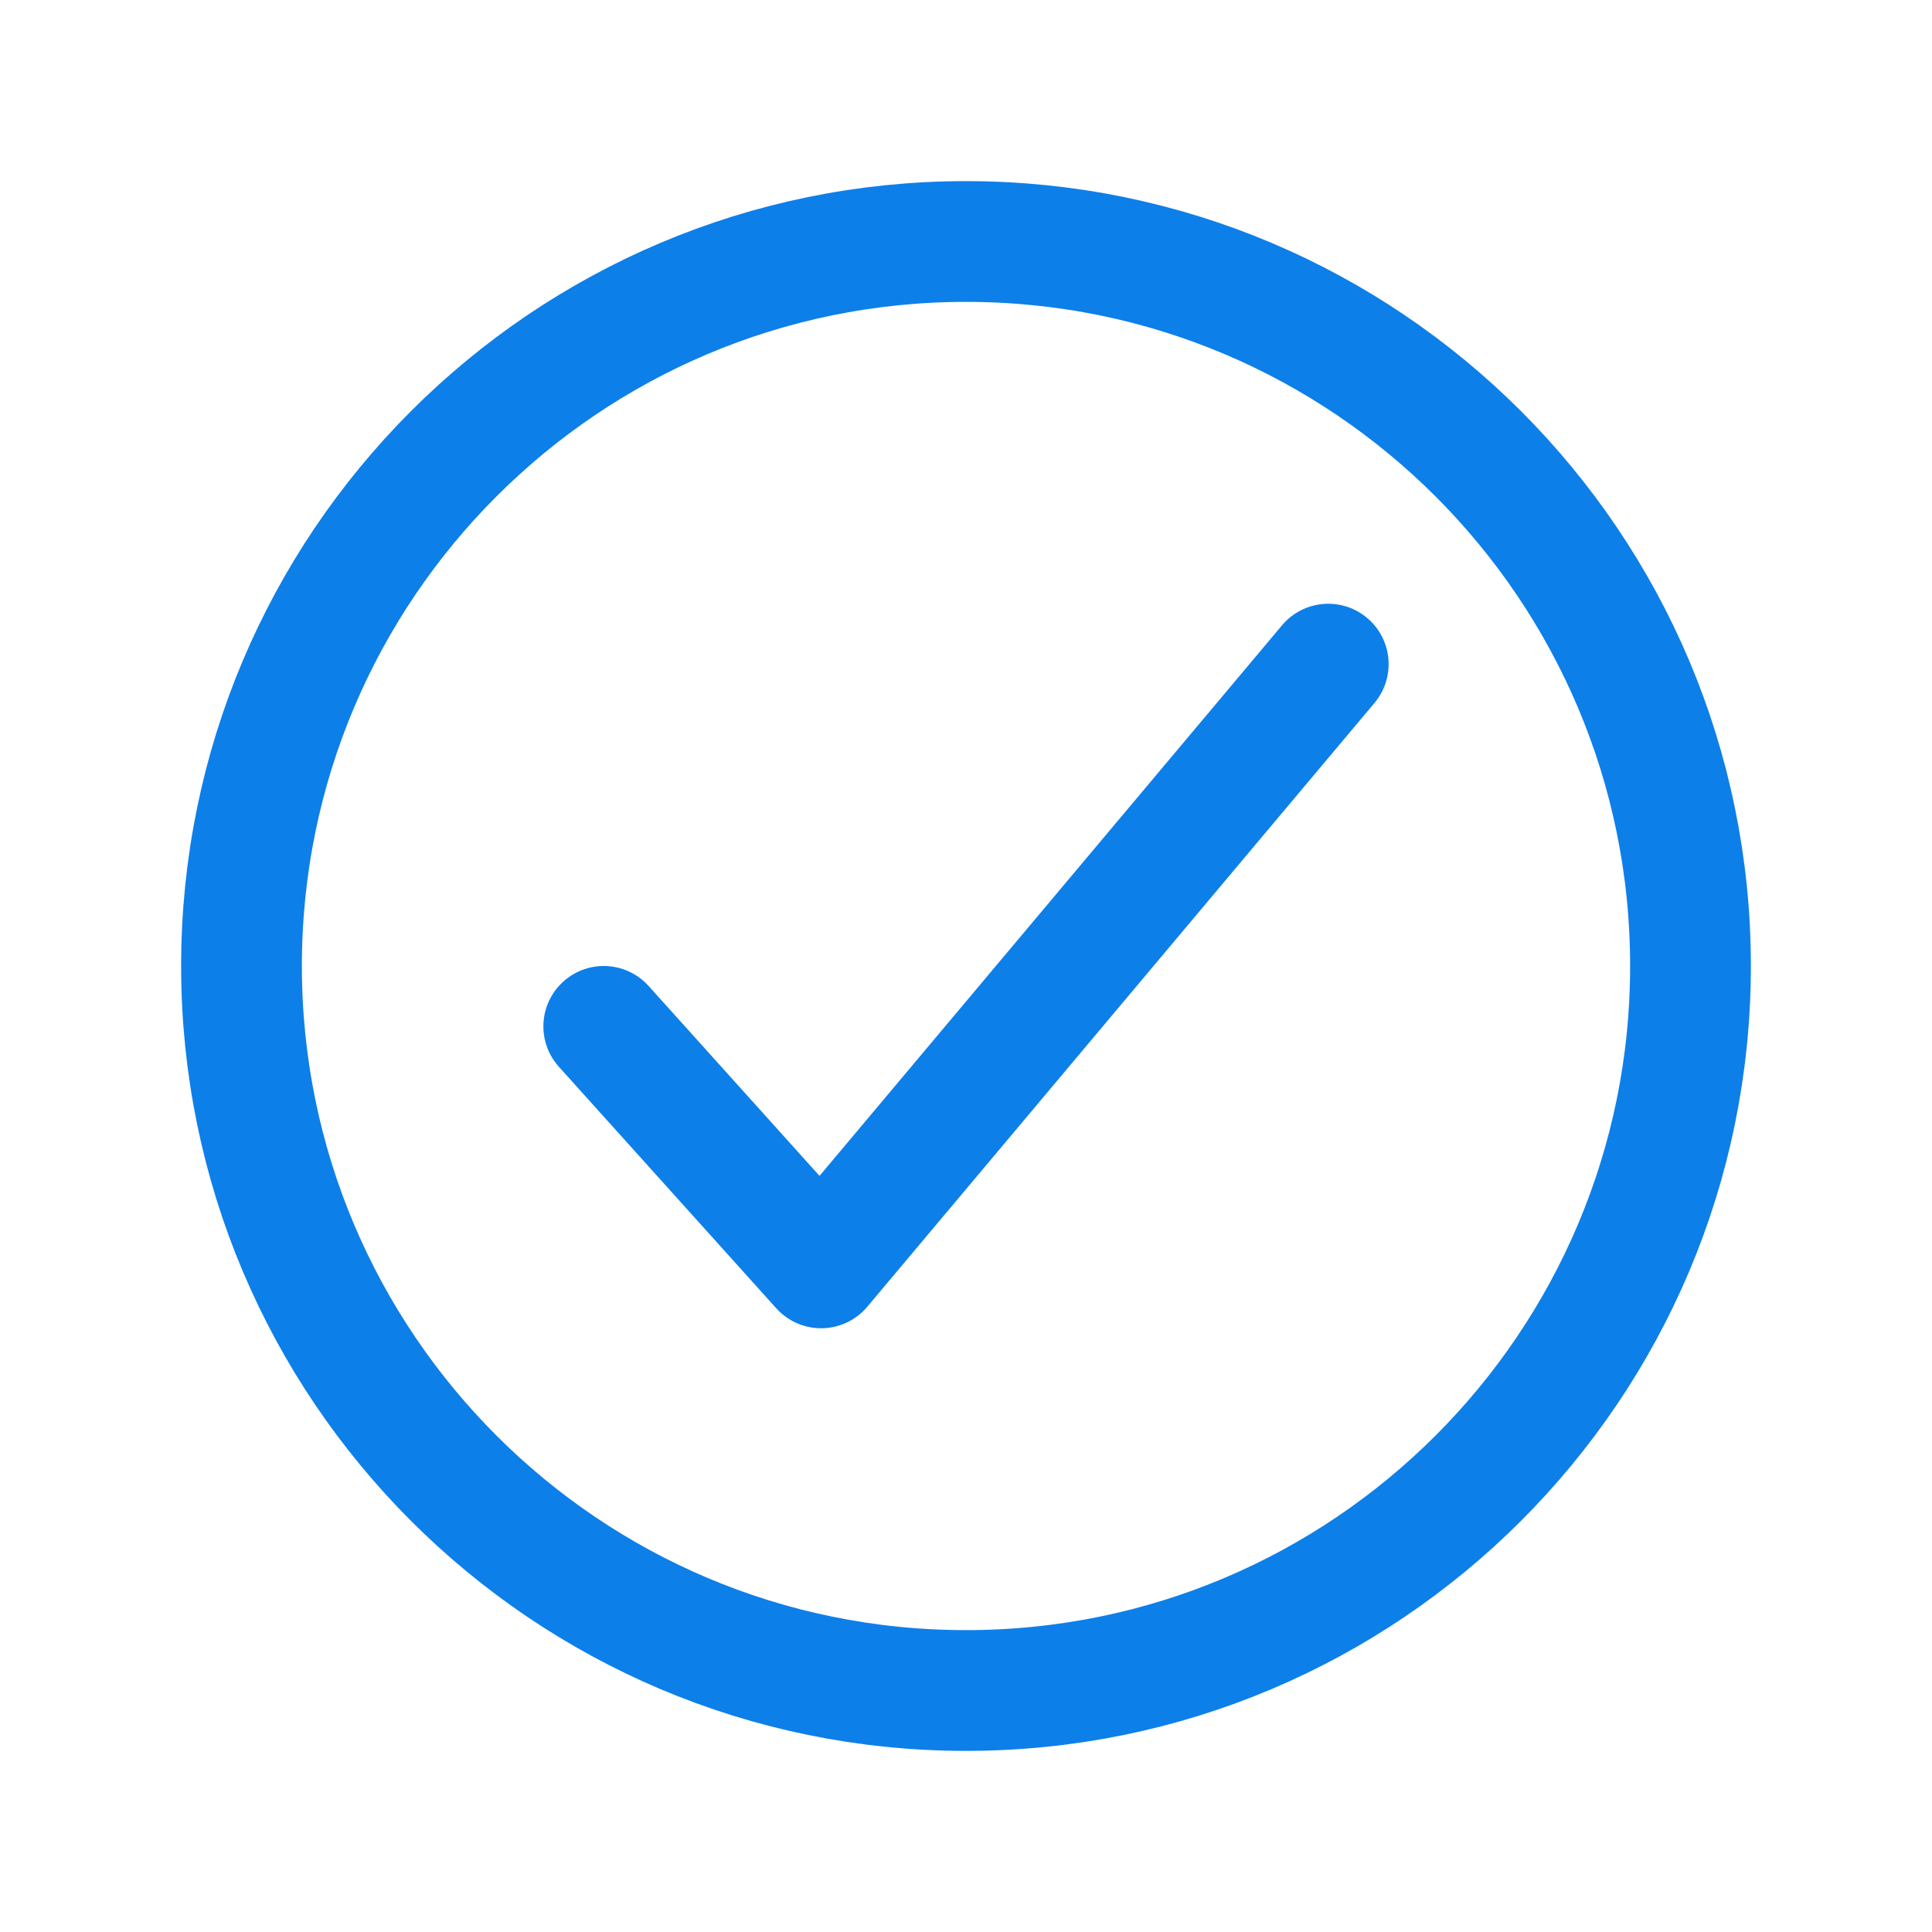
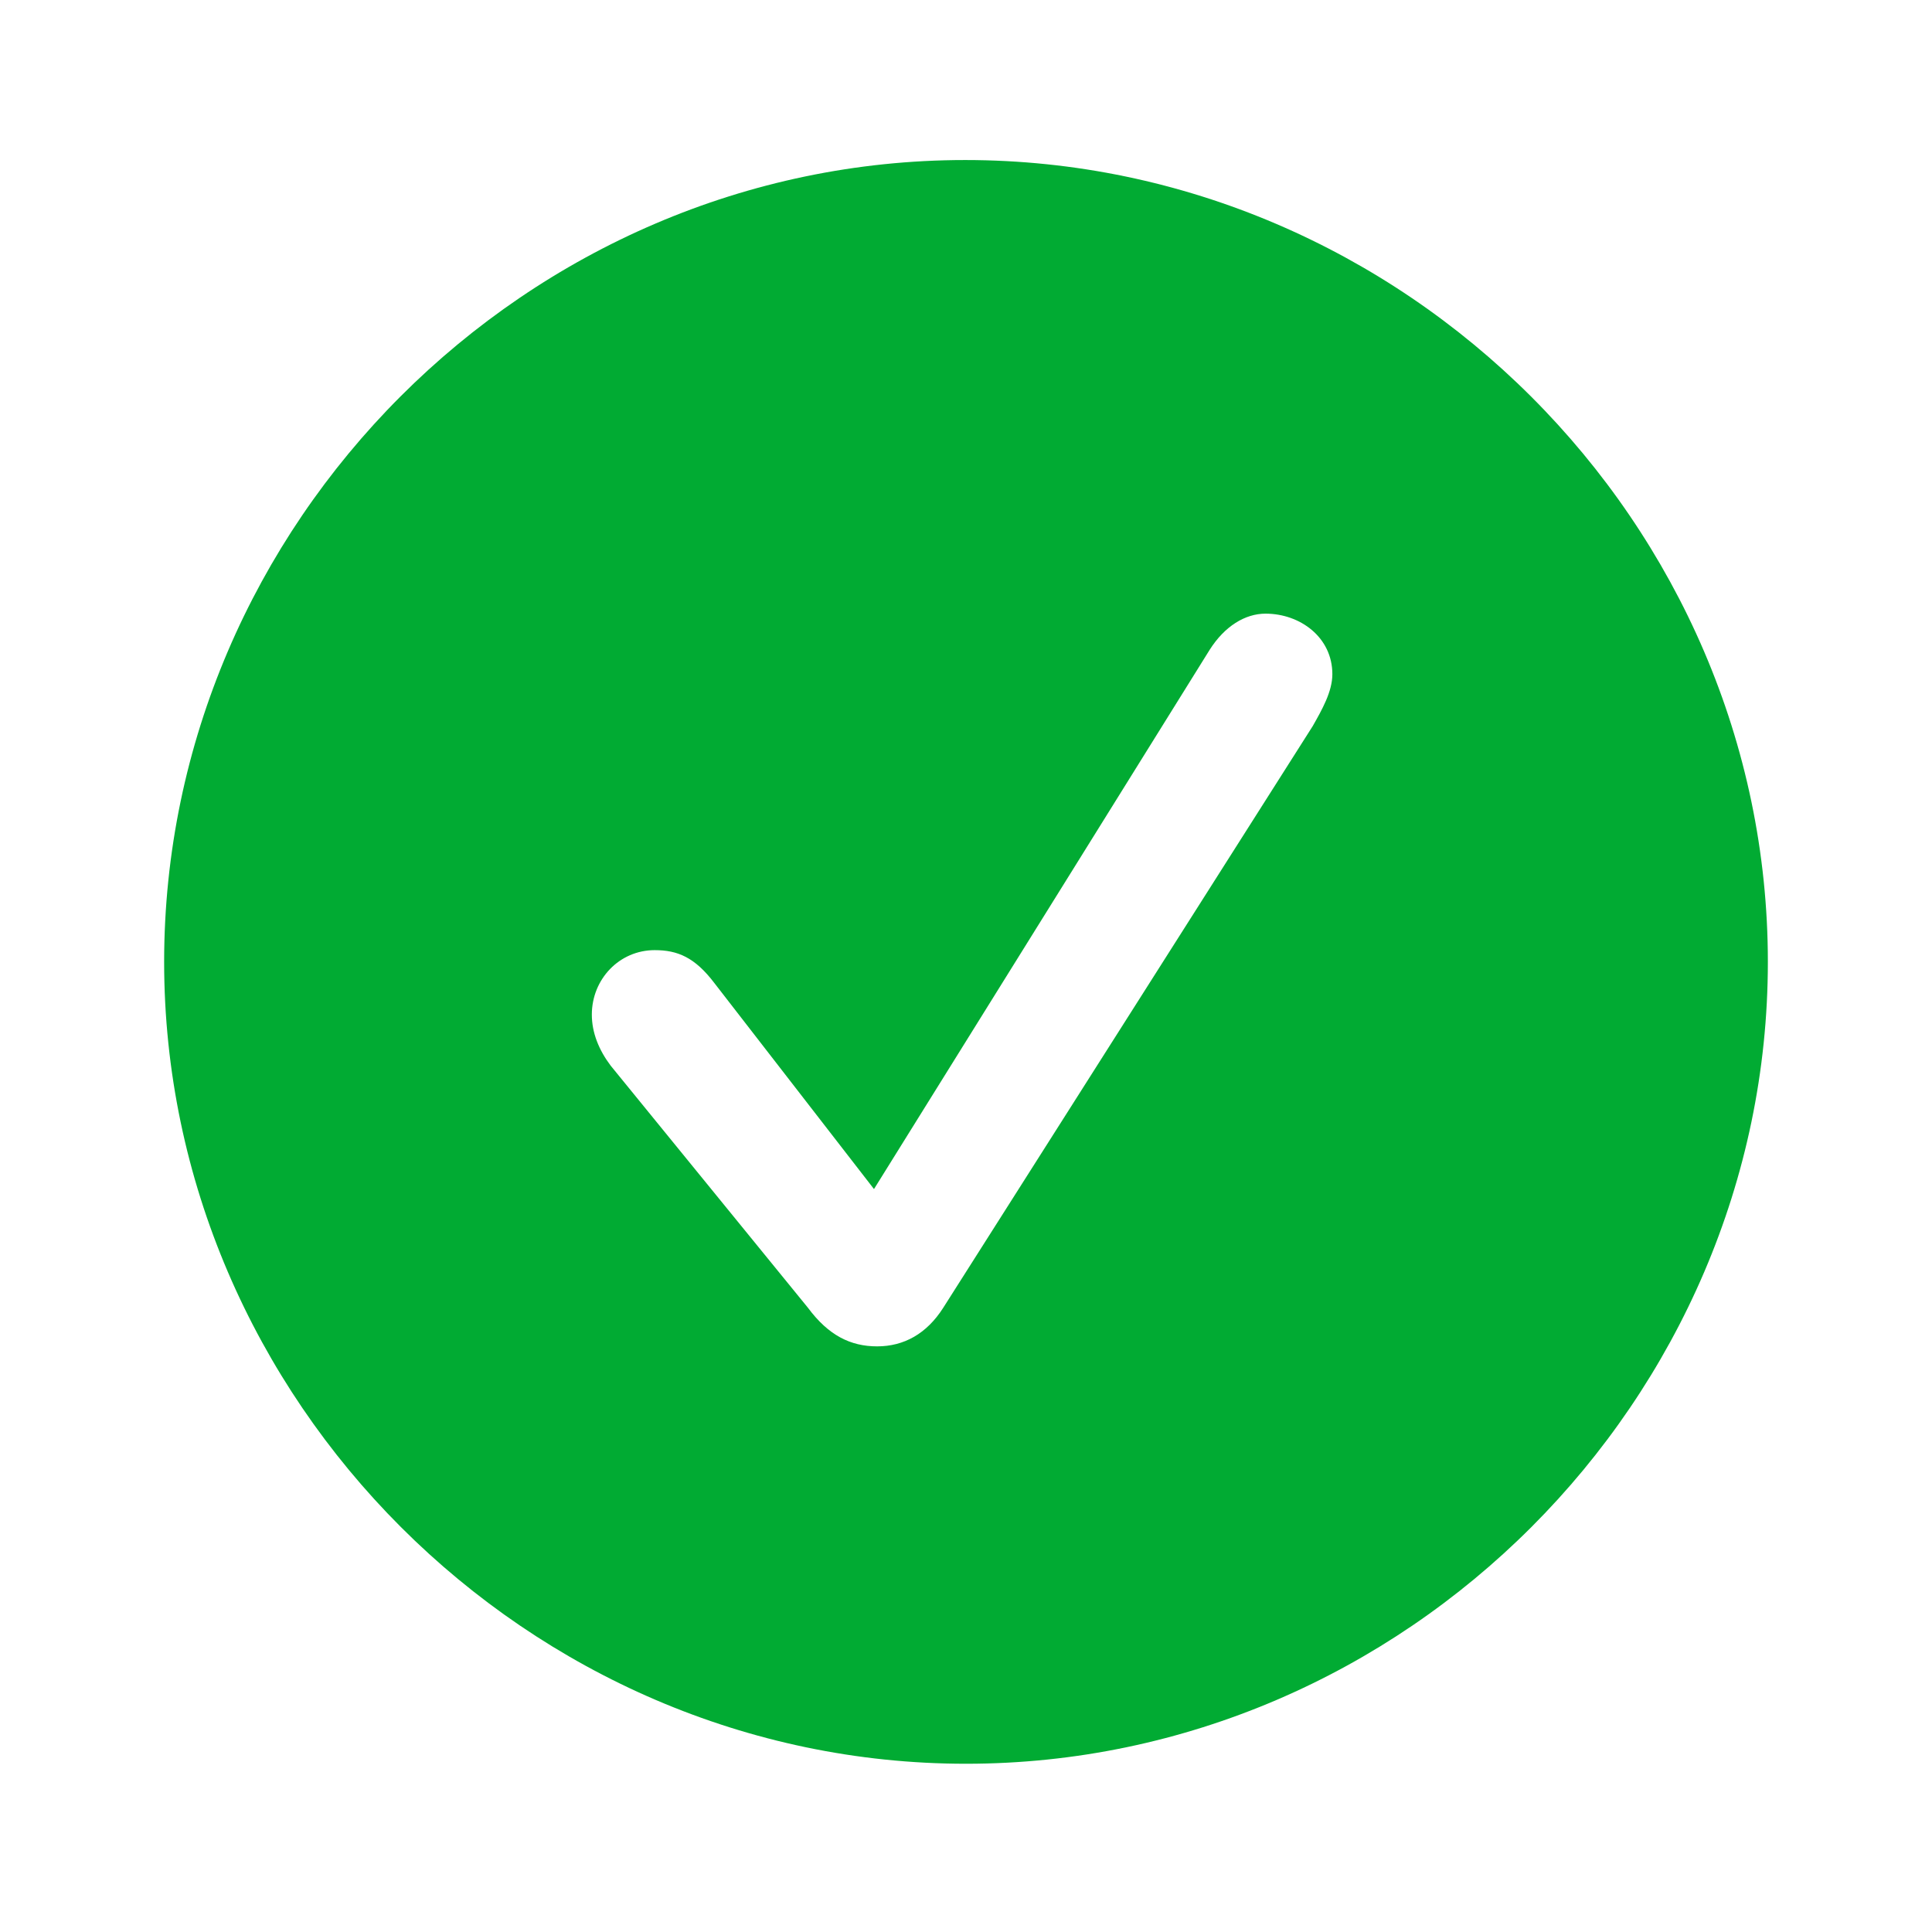
<svg xmlns="http://www.w3.org/2000/svg" width="24" height="24" viewBox="0 0 24 24" fill="none">
-   <path d="M21 12C21 7.031 16.969 3 12 3C7.031 3 3 7.031 3 12C3 16.969 7.031 21 12 21C16.969 21 21 16.969 21 12Z" stroke="#0D7FE9" stroke-width="1.5" stroke-miterlimit="10" />
-   <path d="M16.5 8.25L10.2 15.75L7.5 12.75" stroke="#0D7FE9" stroke-width="1.5" stroke-linecap="round" stroke-linejoin="round" />
+   <path d="M12 21.91C17.449 21.91 21.961 17.389 21.961 11.949C21.961 6.5 17.439 1.988 11.99 1.988C6.551 1.988 2.039 6.5 2.039 11.949C2.039 17.389 6.561 21.91 12 21.91ZM10.896 16.725C10.565 16.725 10.291 16.588 10.037 16.246L7.586 13.238C7.439 13.043 7.352 12.828 7.352 12.604C7.352 12.164 7.693 11.803 8.133 11.803C8.416 11.803 8.631 11.891 8.875 12.213L10.857 14.771L15.027 8.072C15.213 7.779 15.467 7.623 15.721 7.623C16.15 7.623 16.551 7.916 16.551 8.375C16.551 8.59 16.424 8.814 16.307 9.02L11.717 16.246C11.512 16.568 11.229 16.725 10.896 16.725Z" fill="#01AB33" />
</svg>
